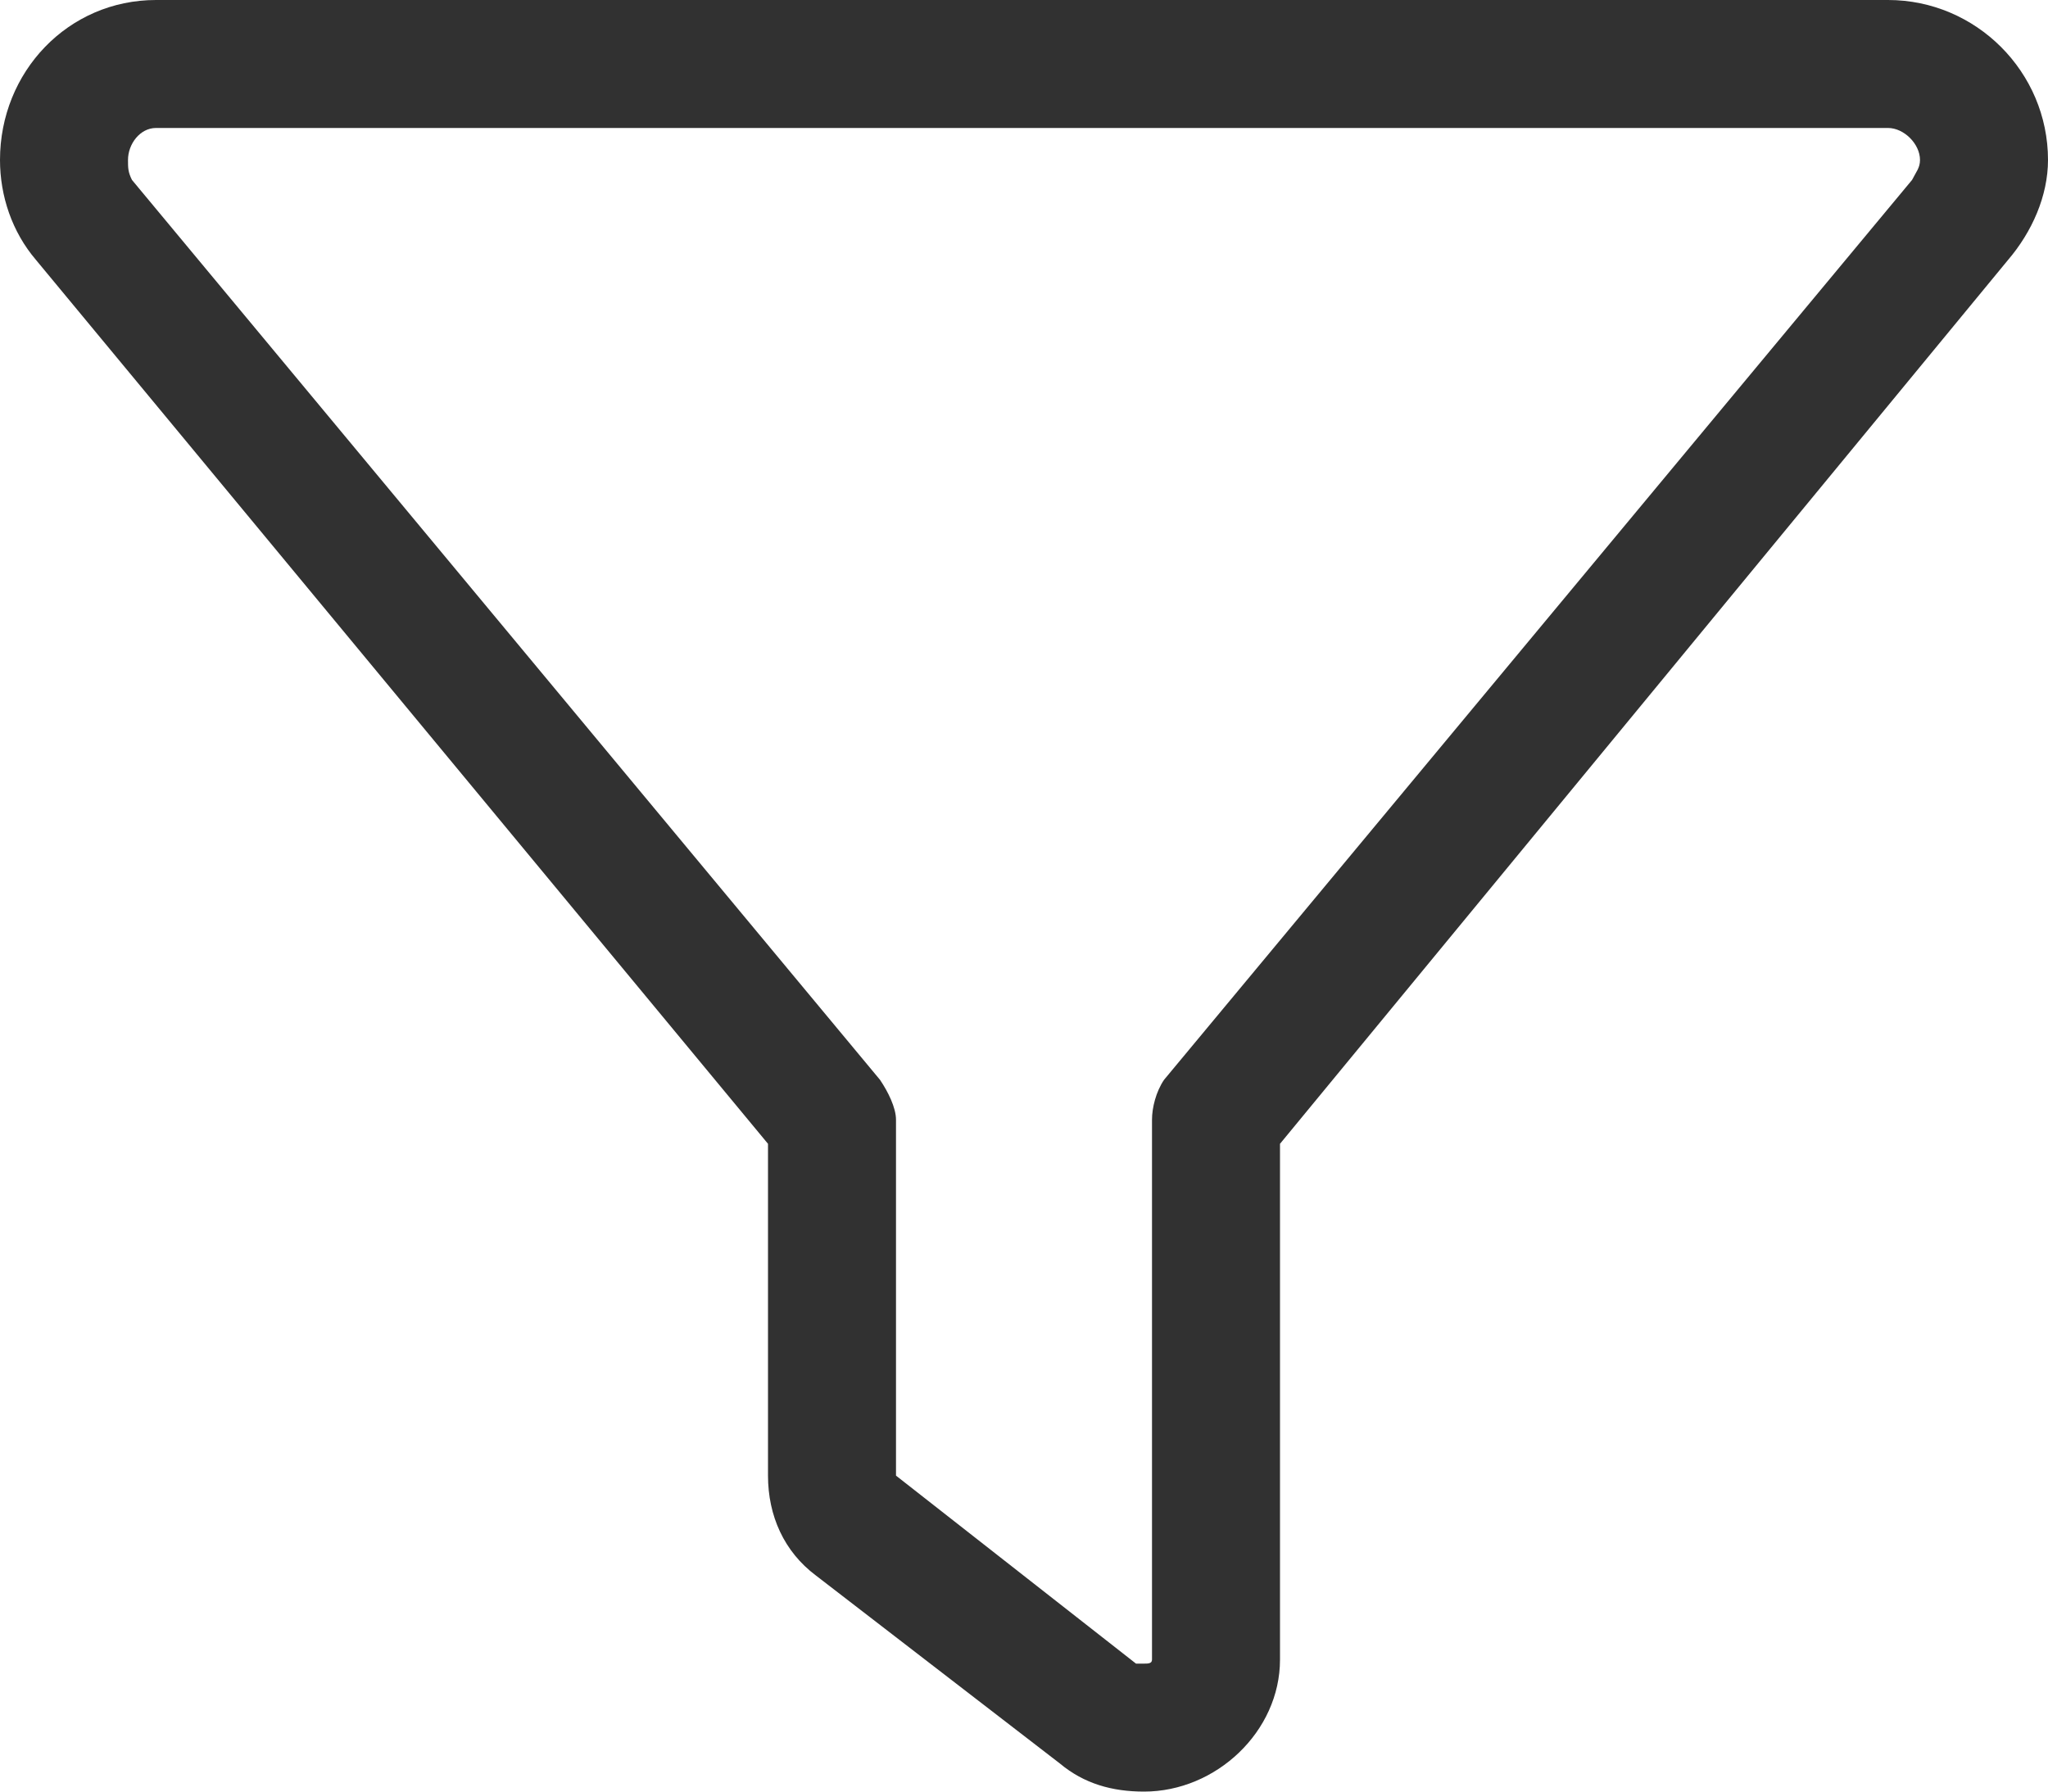
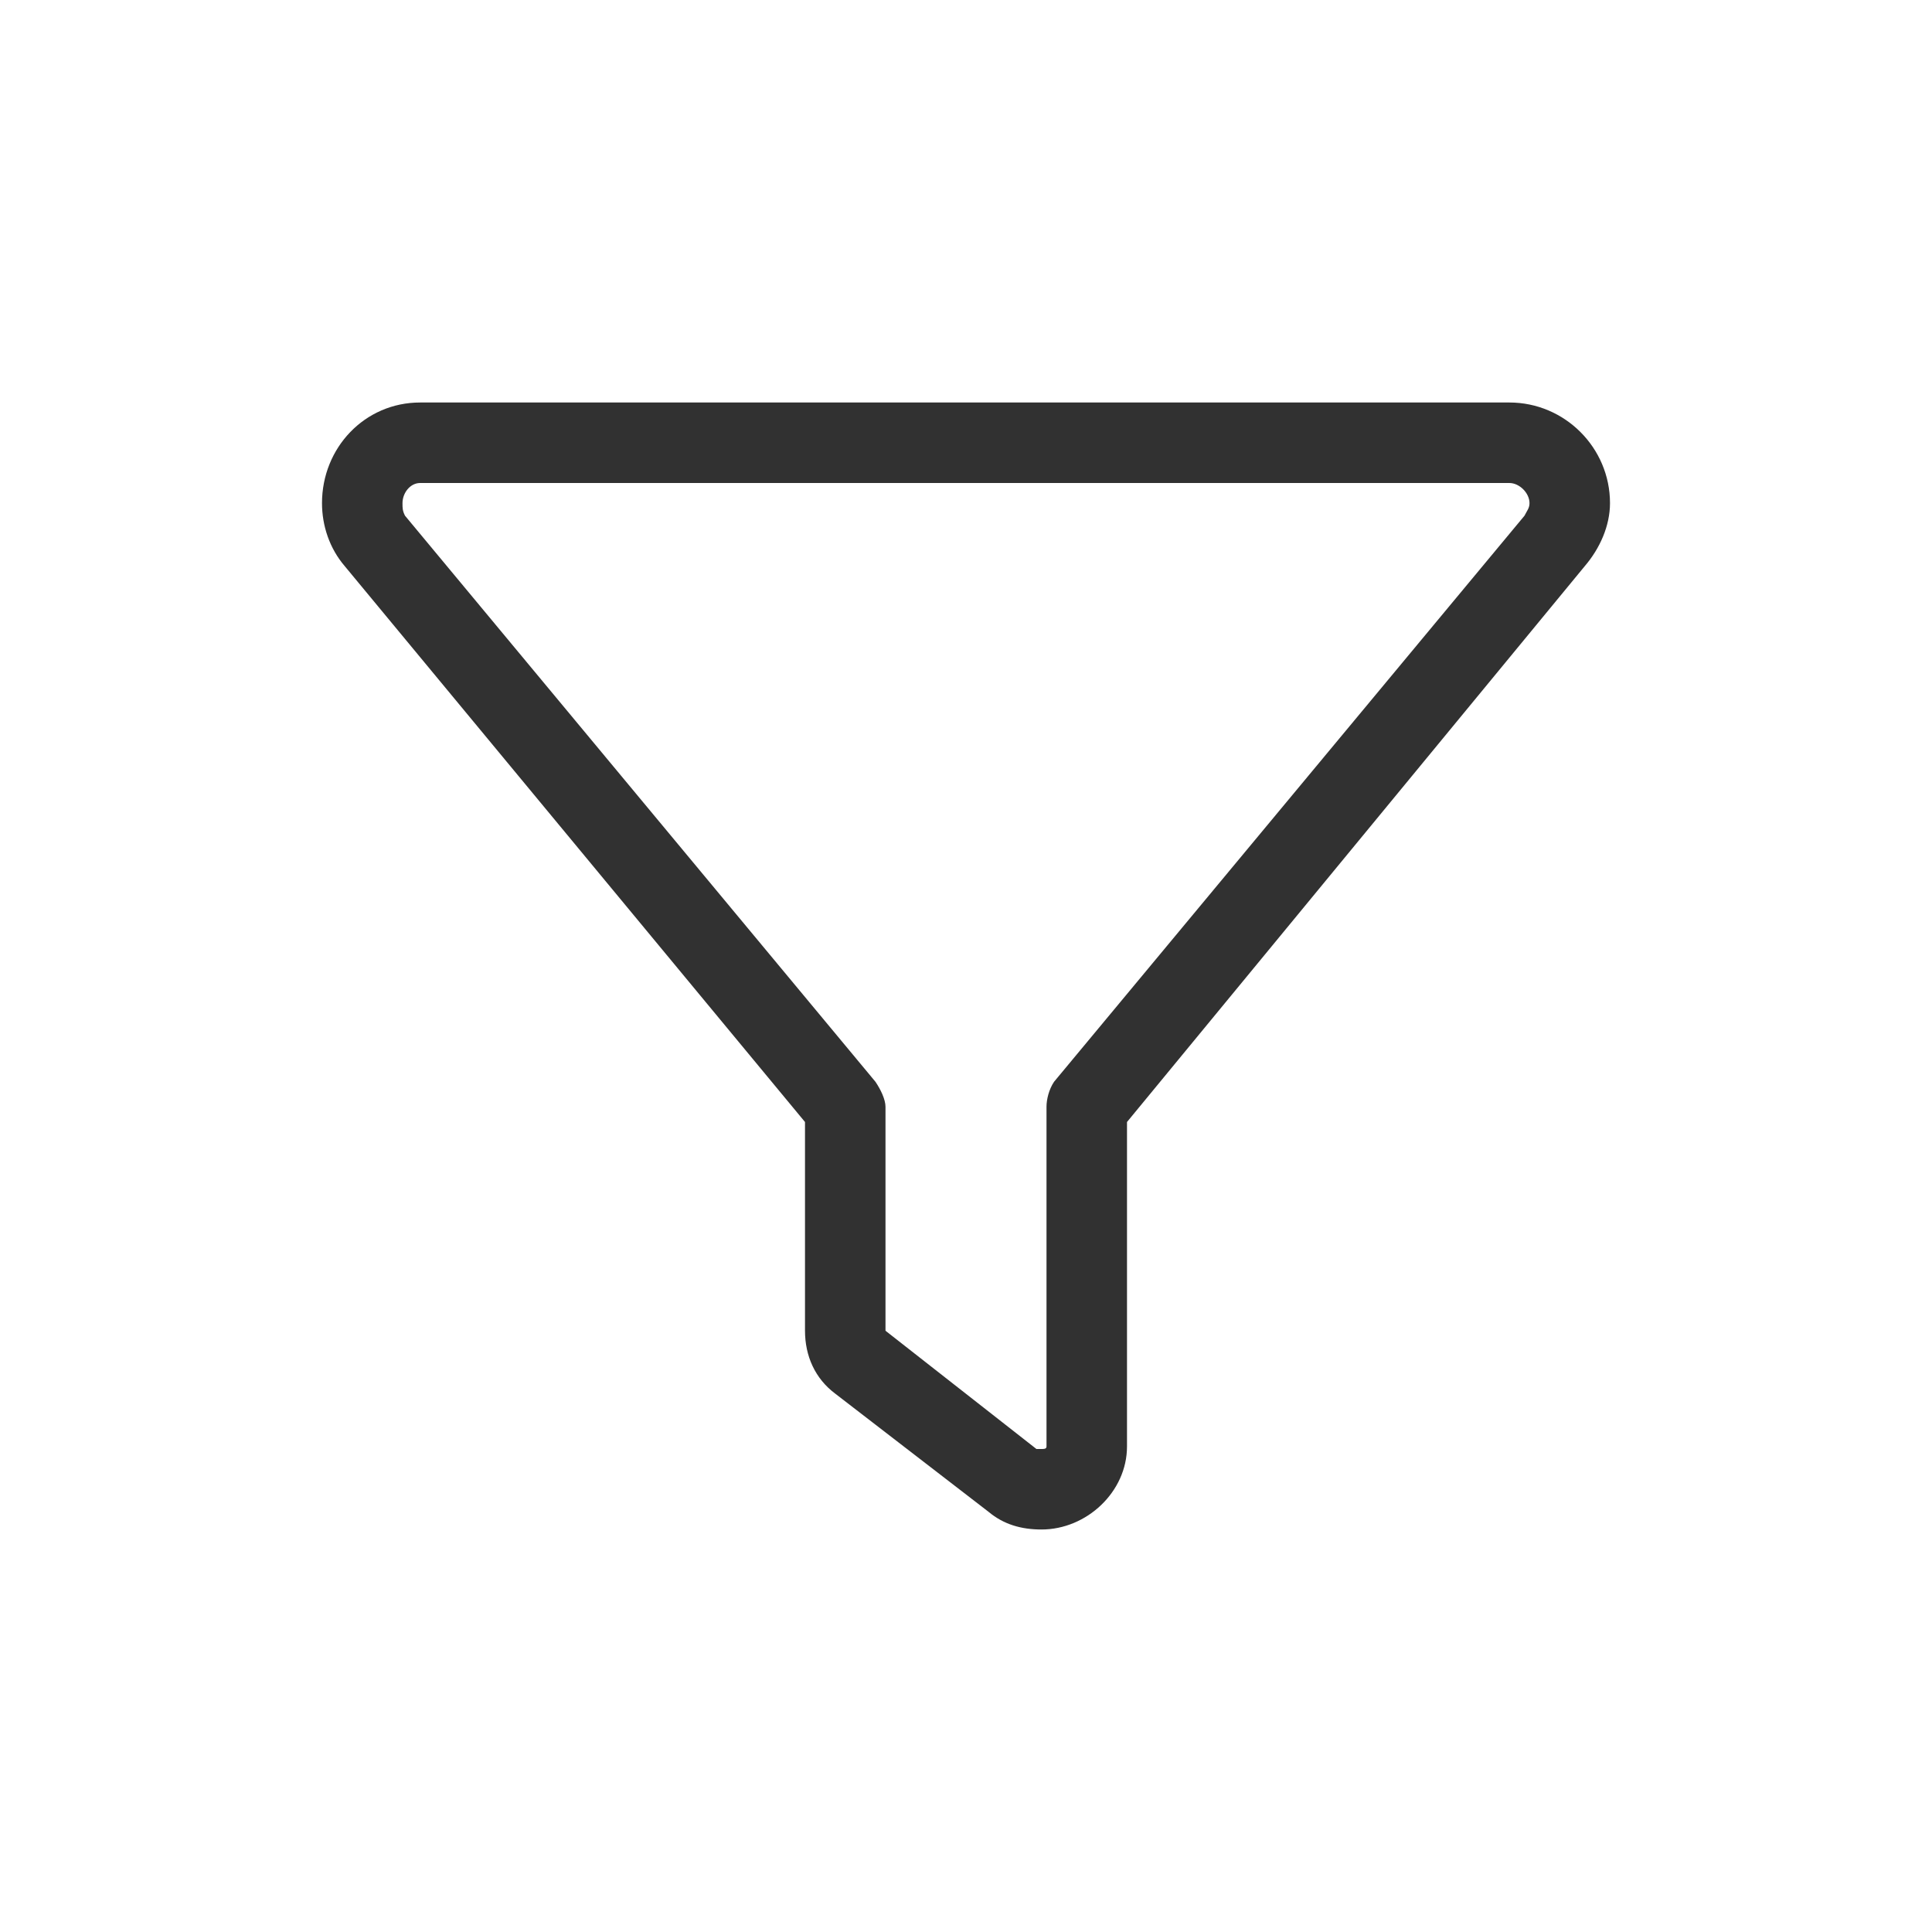
- <svg xmlns="http://www.w3.org/2000/svg" width="16" height="14" viewBox="0 0 16 14" fill="none">
-   <path d="M0 1.25C0 0.562 0.531 0 1.219 0H14.75C15.438 0 16 0.562 16 1.25C16 1.531 15.875 1.812 15.688 2.031L10 8.938V12.969C10 13.531 9.5 14 8.938 14C8.688 14 8.469 13.938 8.281 13.781L6.375 12.312C6.125 12.125 6 11.844 6 11.531V8.938L0.281 2.031C0.094 1.812 0 1.531 0 1.25ZM1.219 1C1.094 1 1 1.125 1 1.25C1 1.312 1 1.344 1.031 1.406L6.875 8.438C6.938 8.531 7 8.656 7 8.75V11.531L8.875 13C8.906 13 8.906 13 8.938 13C8.969 13 9 13 9 12.969V8.75C9 8.656 9.031 8.531 9.094 8.438L14.938 1.406C14.969 1.344 15 1.312 15 1.25C15 1.125 14.875 1 14.75 1H1.219Z" fill="#313131" />
+ <svg xmlns="http://www.w3.org/2000/svg" width="24" height="24" viewBox="0 0 24 24" fill="none">
+   <path d="M4 6.25C4 5.562 4.531 5 5.219 5H18.75C19.438 5 20 5.562 20 6.25C20 6.531 19.875 6.812 19.688 7.031L14 13.938V17.969C14 18.531 13.5 19 12.938 19C12.688 19 12.469 18.938 12.281 18.781L10.375 17.312C10.125 17.125 10 16.844 10 16.531V13.938L4.281 7.031C4.094 6.812 4 6.531 4 6.25ZM5.219 6C5.094 6 5 6.125 5 6.25C5 6.312 5 6.344 5.031 6.406L10.875 13.438C10.938 13.531 11 13.656 11 13.75V16.531L12.875 18C12.906 18 12.906 18 12.938 18C12.969 18 13 18 13 17.969V13.75C13 13.656 13.031 13.531 13.094 13.438L18.938 6.406C18.969 6.344 19 6.312 19 6.25C19 6.125 18.875 6 18.75 6H5.219Z" fill="#313131" />
</svg>
